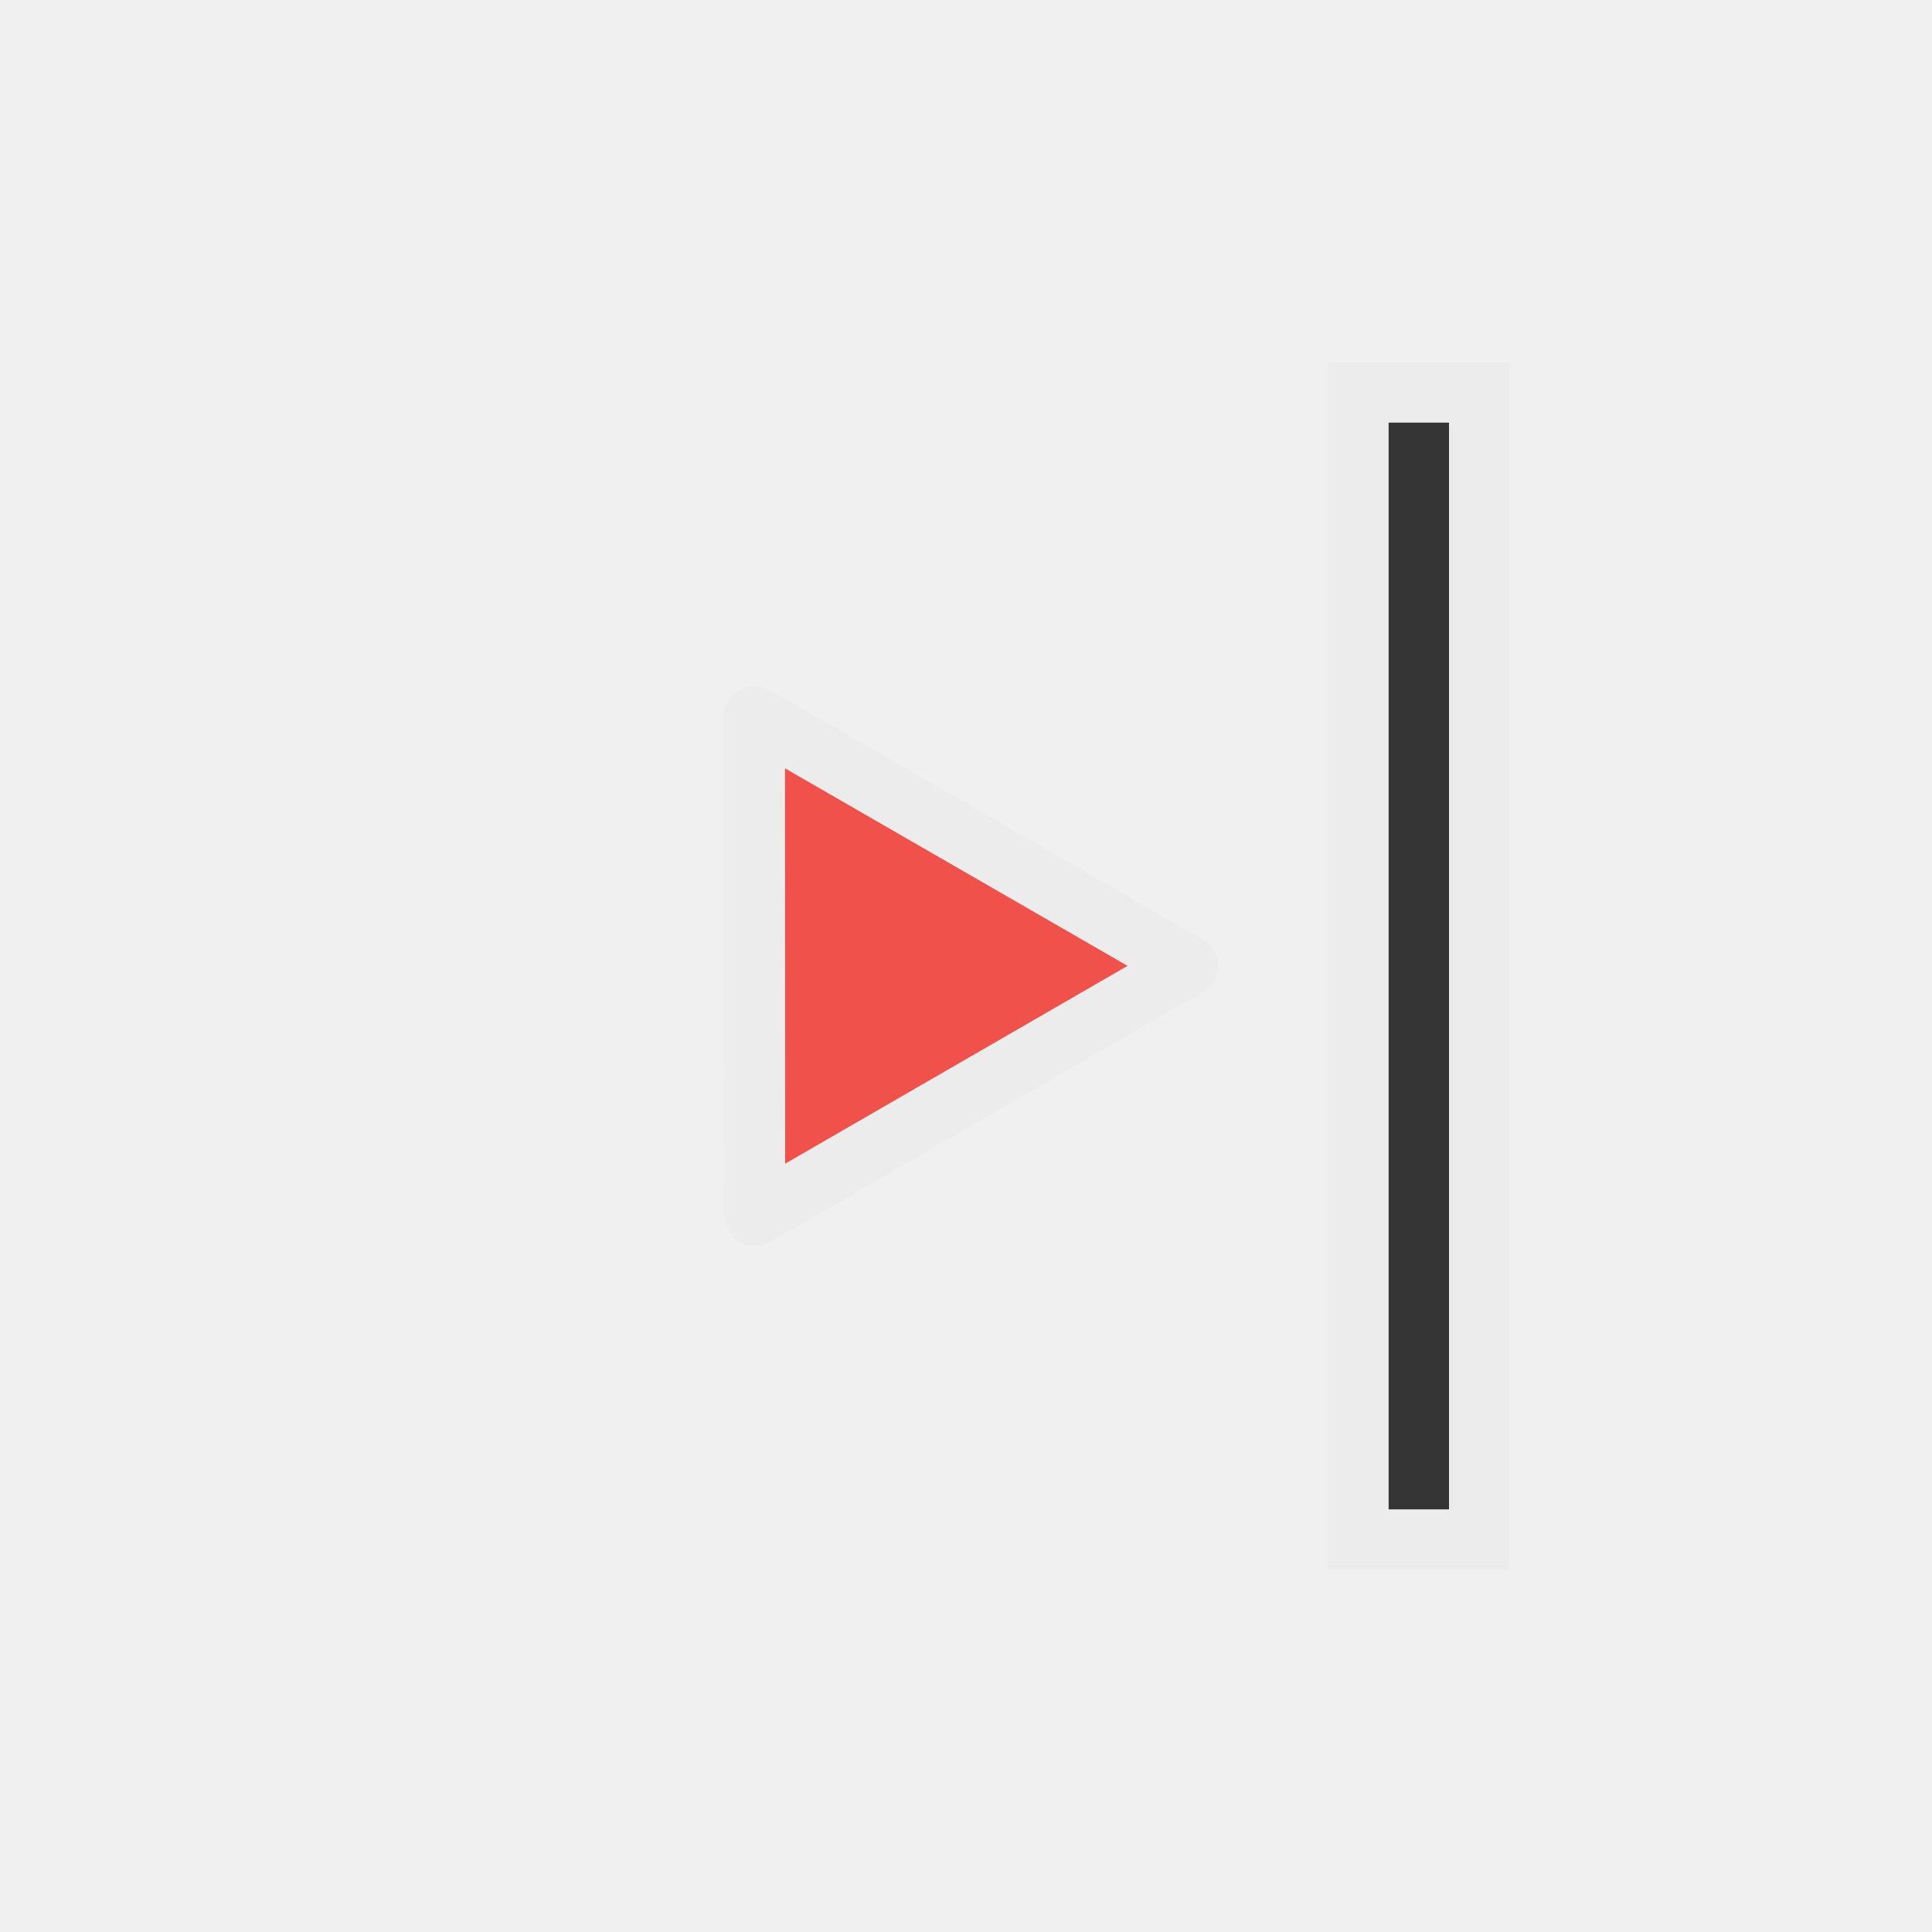
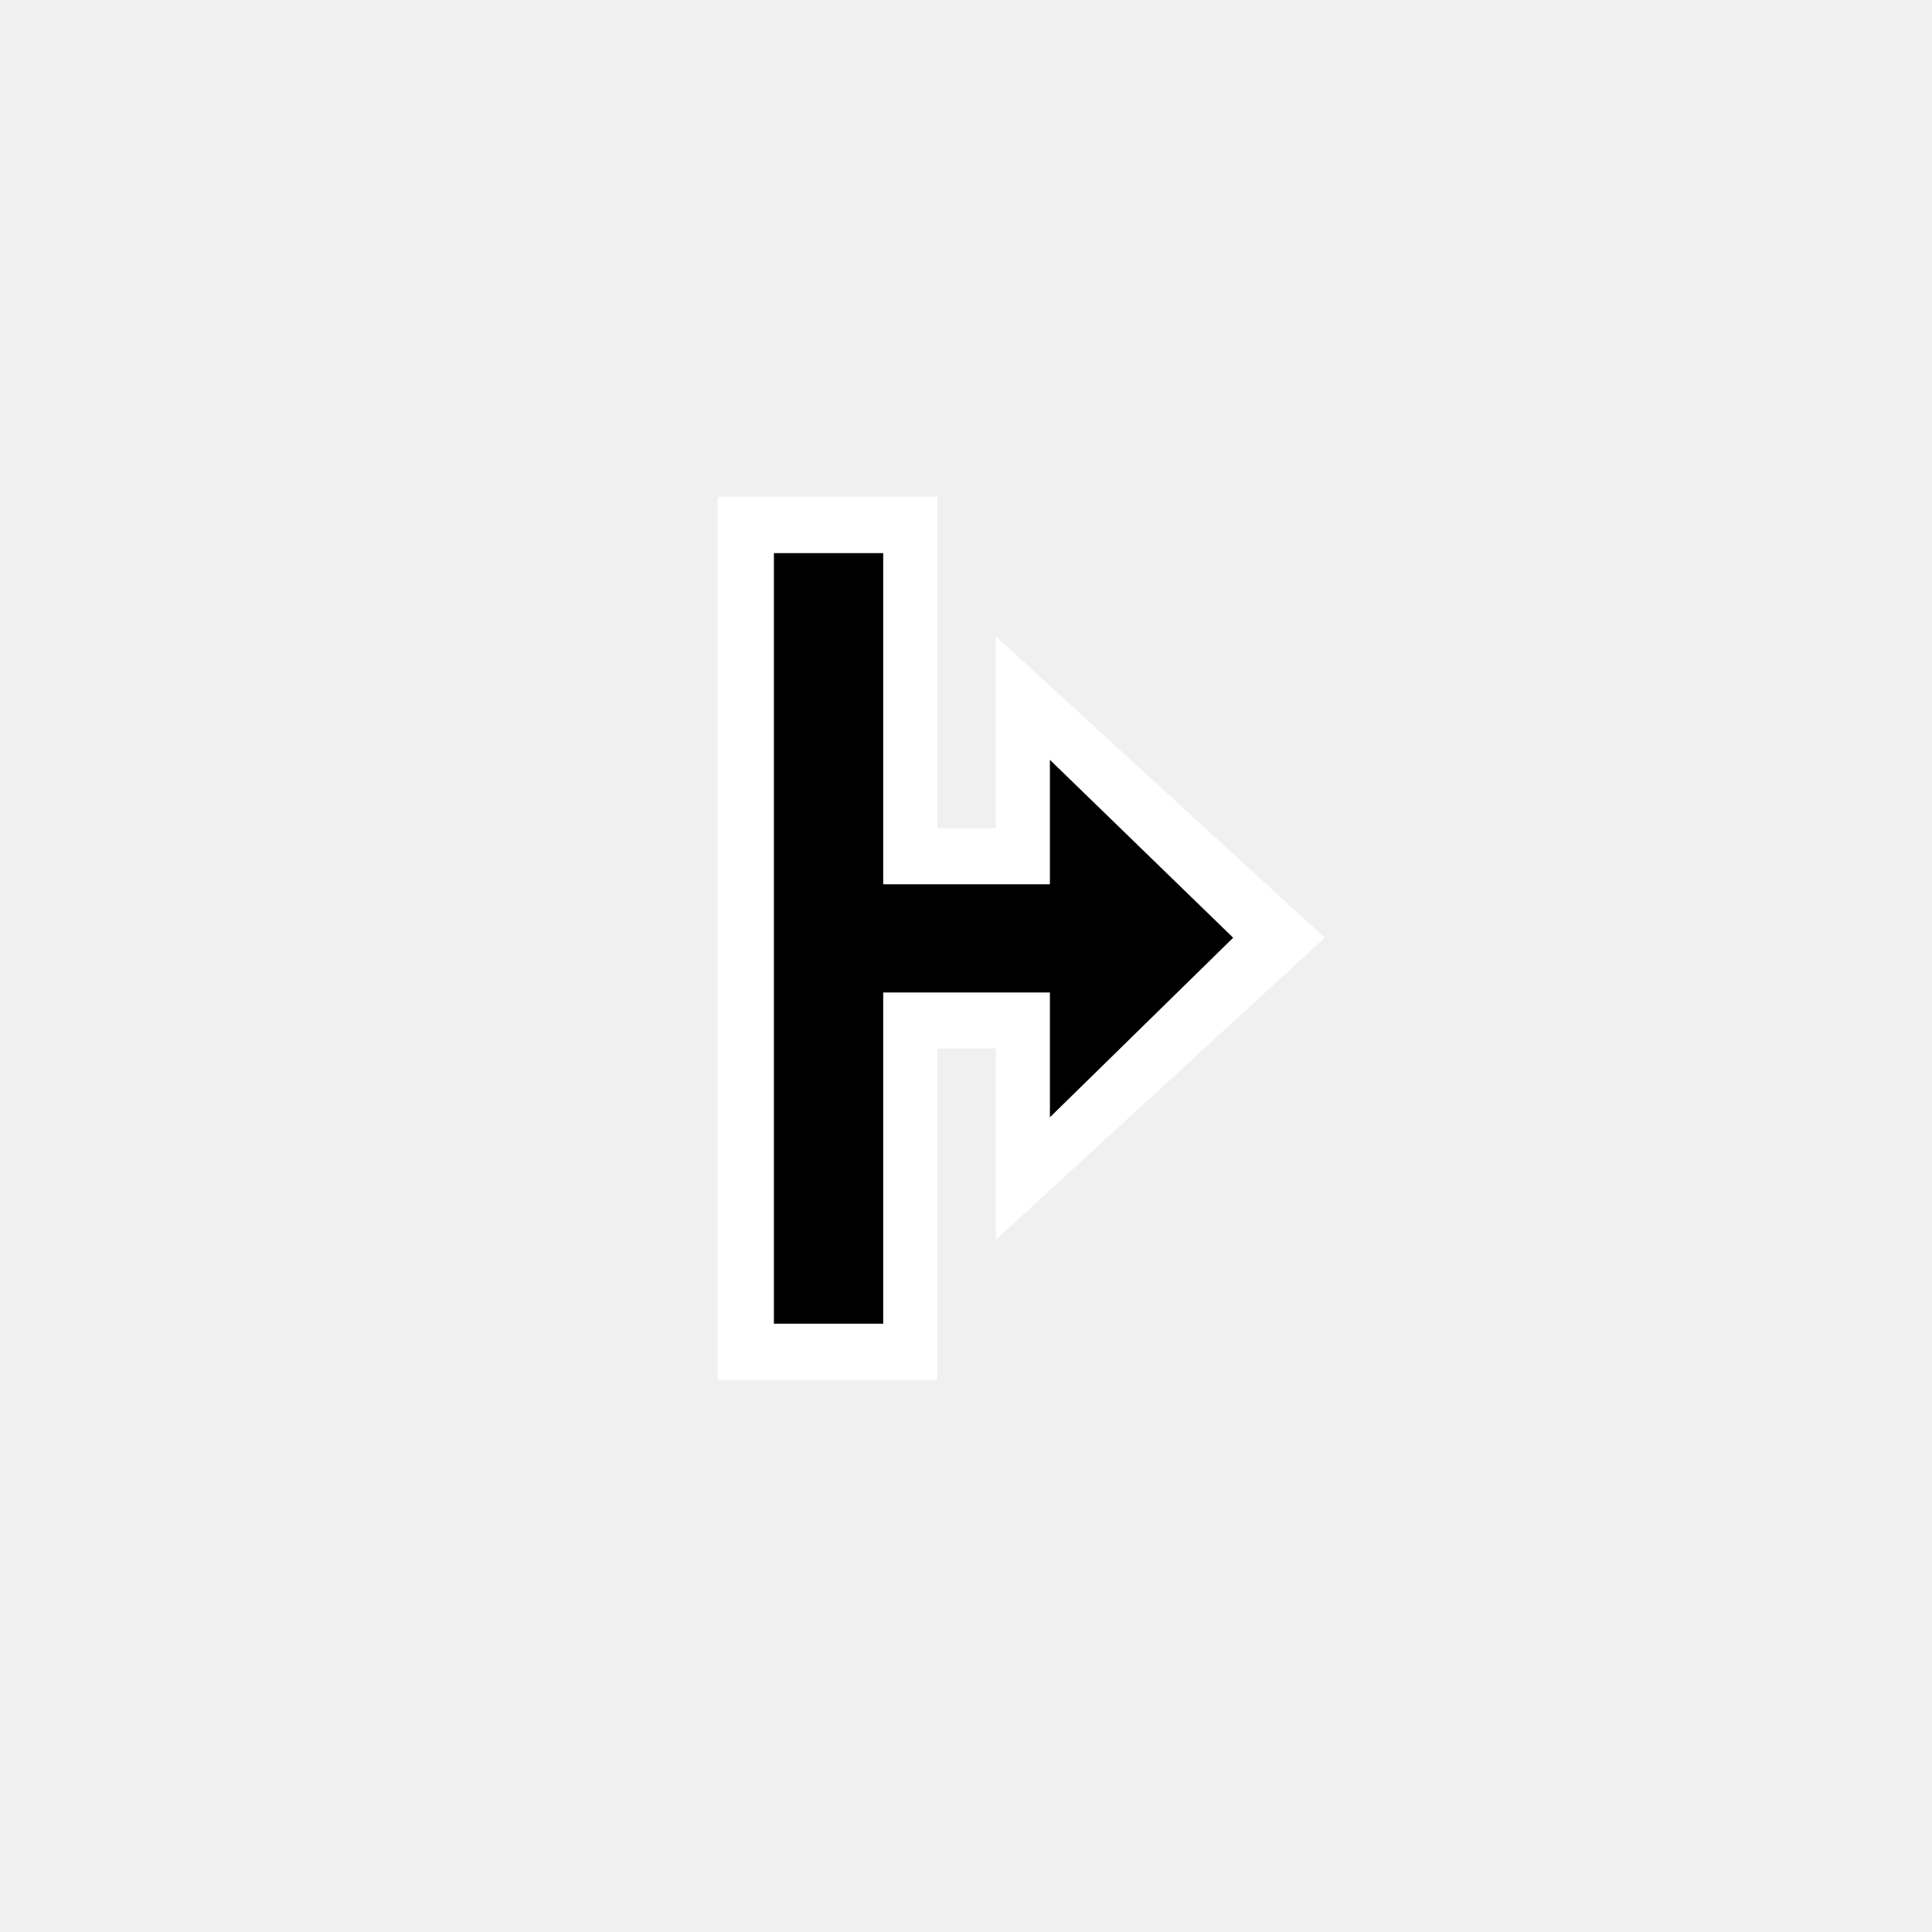
- <svg xmlns="http://www.w3.org/2000/svg" width="32px" height="32px" viewBox="0 0 24 24" version="1.1" id="svg2">
-   <defs id="defs11" />
-   <path id="path5" d="m 18.375,19.125 -1.5,0 0,-14.25 1.5,0 z" style="fill:#353535;fill-opacity:1;fill-rule:nonzero;stroke:#ececec;stroke-width:0.75;stroke-linecap:butt;stroke-linejoin:miter;stroke-miterlimit:4;stroke-opacity:1" />
-   <path id="path7" d="m 14.757,11.998 -5.378,3.107 -0.003,-6.21 z m 0,0" style="fill:#f0514a;fill-opacity:1;fill-rule:nonzero;stroke:#ececec;stroke-width:0.75;stroke-linecap:butt;stroke-linejoin:round;stroke-miterlimit:4;stroke-opacity:1" />
+ <svg xmlns="http://www.w3.org/2000/svg" width="35px" height="35px" viewBox="0 0 35 35" version="1.1">
+   <defs />
+   <g id="Page-1" stroke="none" stroke-width="1" fill="none" fill-rule="evenodd">
+     <g id="resizeright">
+       <g id="bg-copy" fill="#FFFFFF" opacity="0.01">
+         <rect id="bg" x="0" y="0" width="35" height="35" />
+       </g>
+       <path d="M13.001,9 L13.001,25 L16.98,25 L16.98,18.994 L18.04,18.994 L18.04,22.461 L24,16.988 L18.04,11.527 L18.04,15.005 L16.98,15.005 L16.98,9 L13.001,9 Z" id="resize-border" fill="#FFFFFF" />
+       <path d="M16,23.98 L16,17.98 L19.02,17.98 L19.02,20.241 L22.34,16.988 L19.02,13.765 L19.02,16.02 L16,16.02 L16,10.02 L14.02,10.02 L14.02,23.98 L16,23.98 Z" id="resize" fill="#000000" />
+     </g>
+   </g>
</svg>
